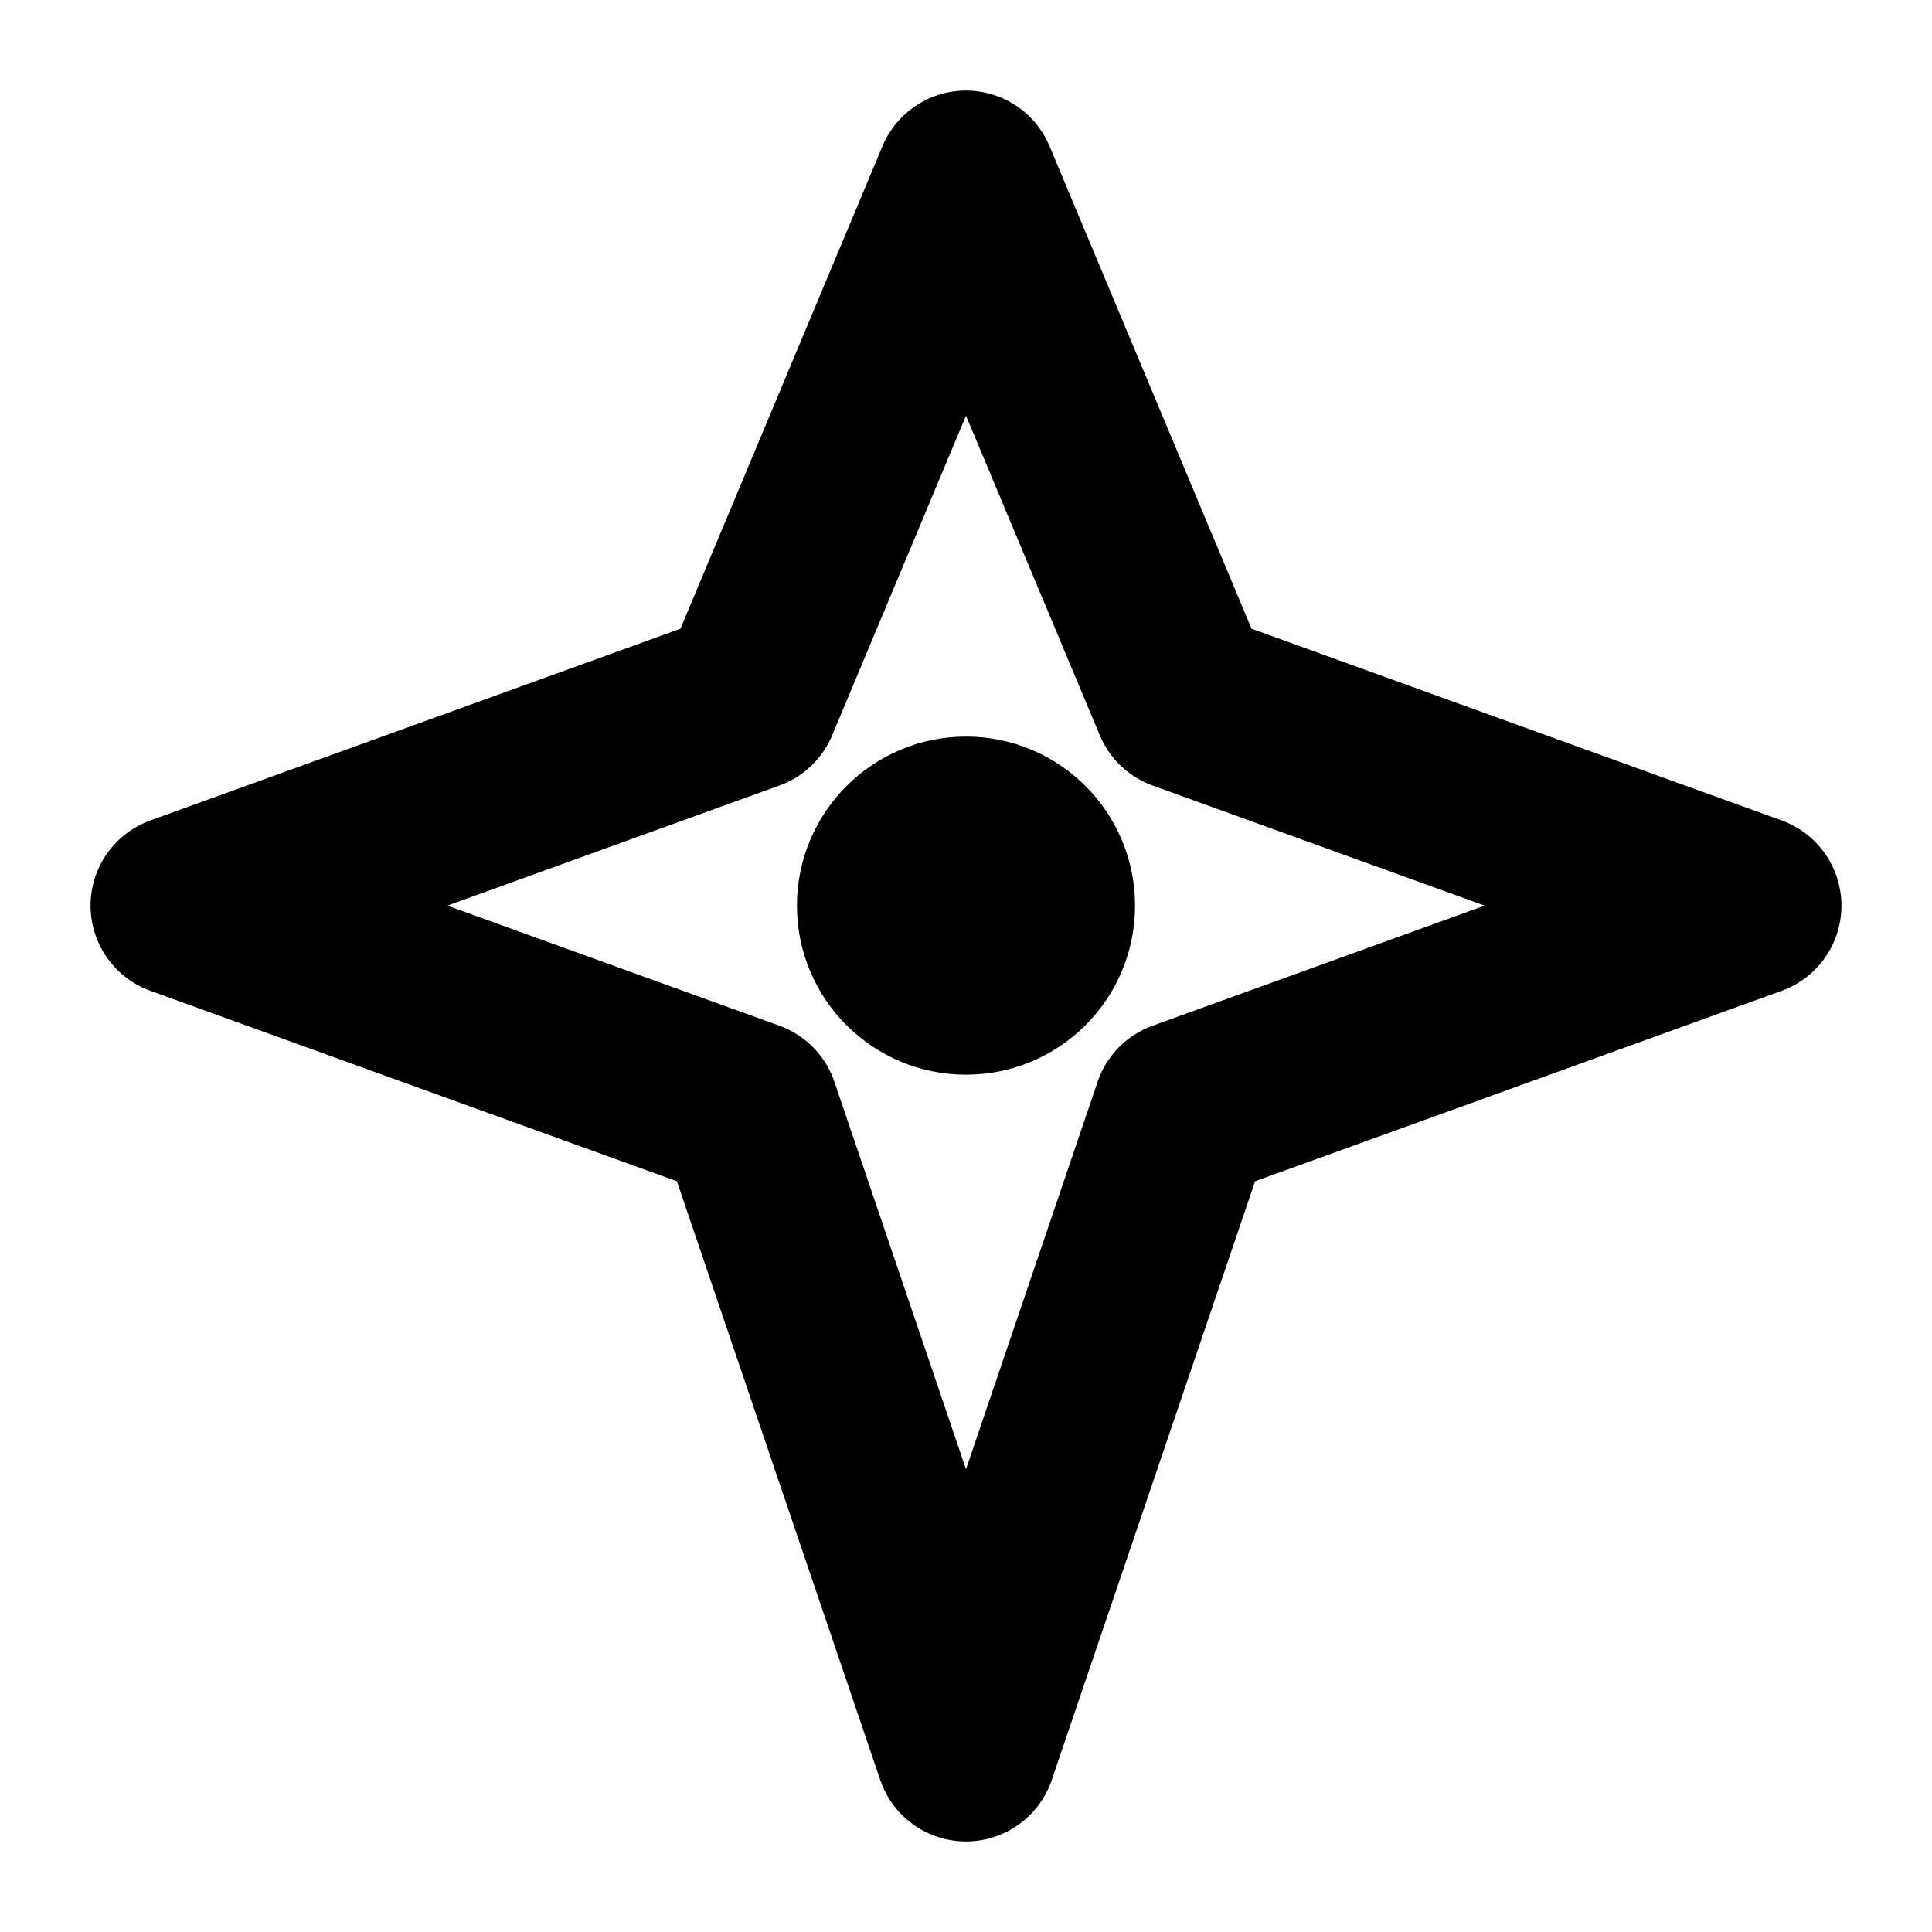
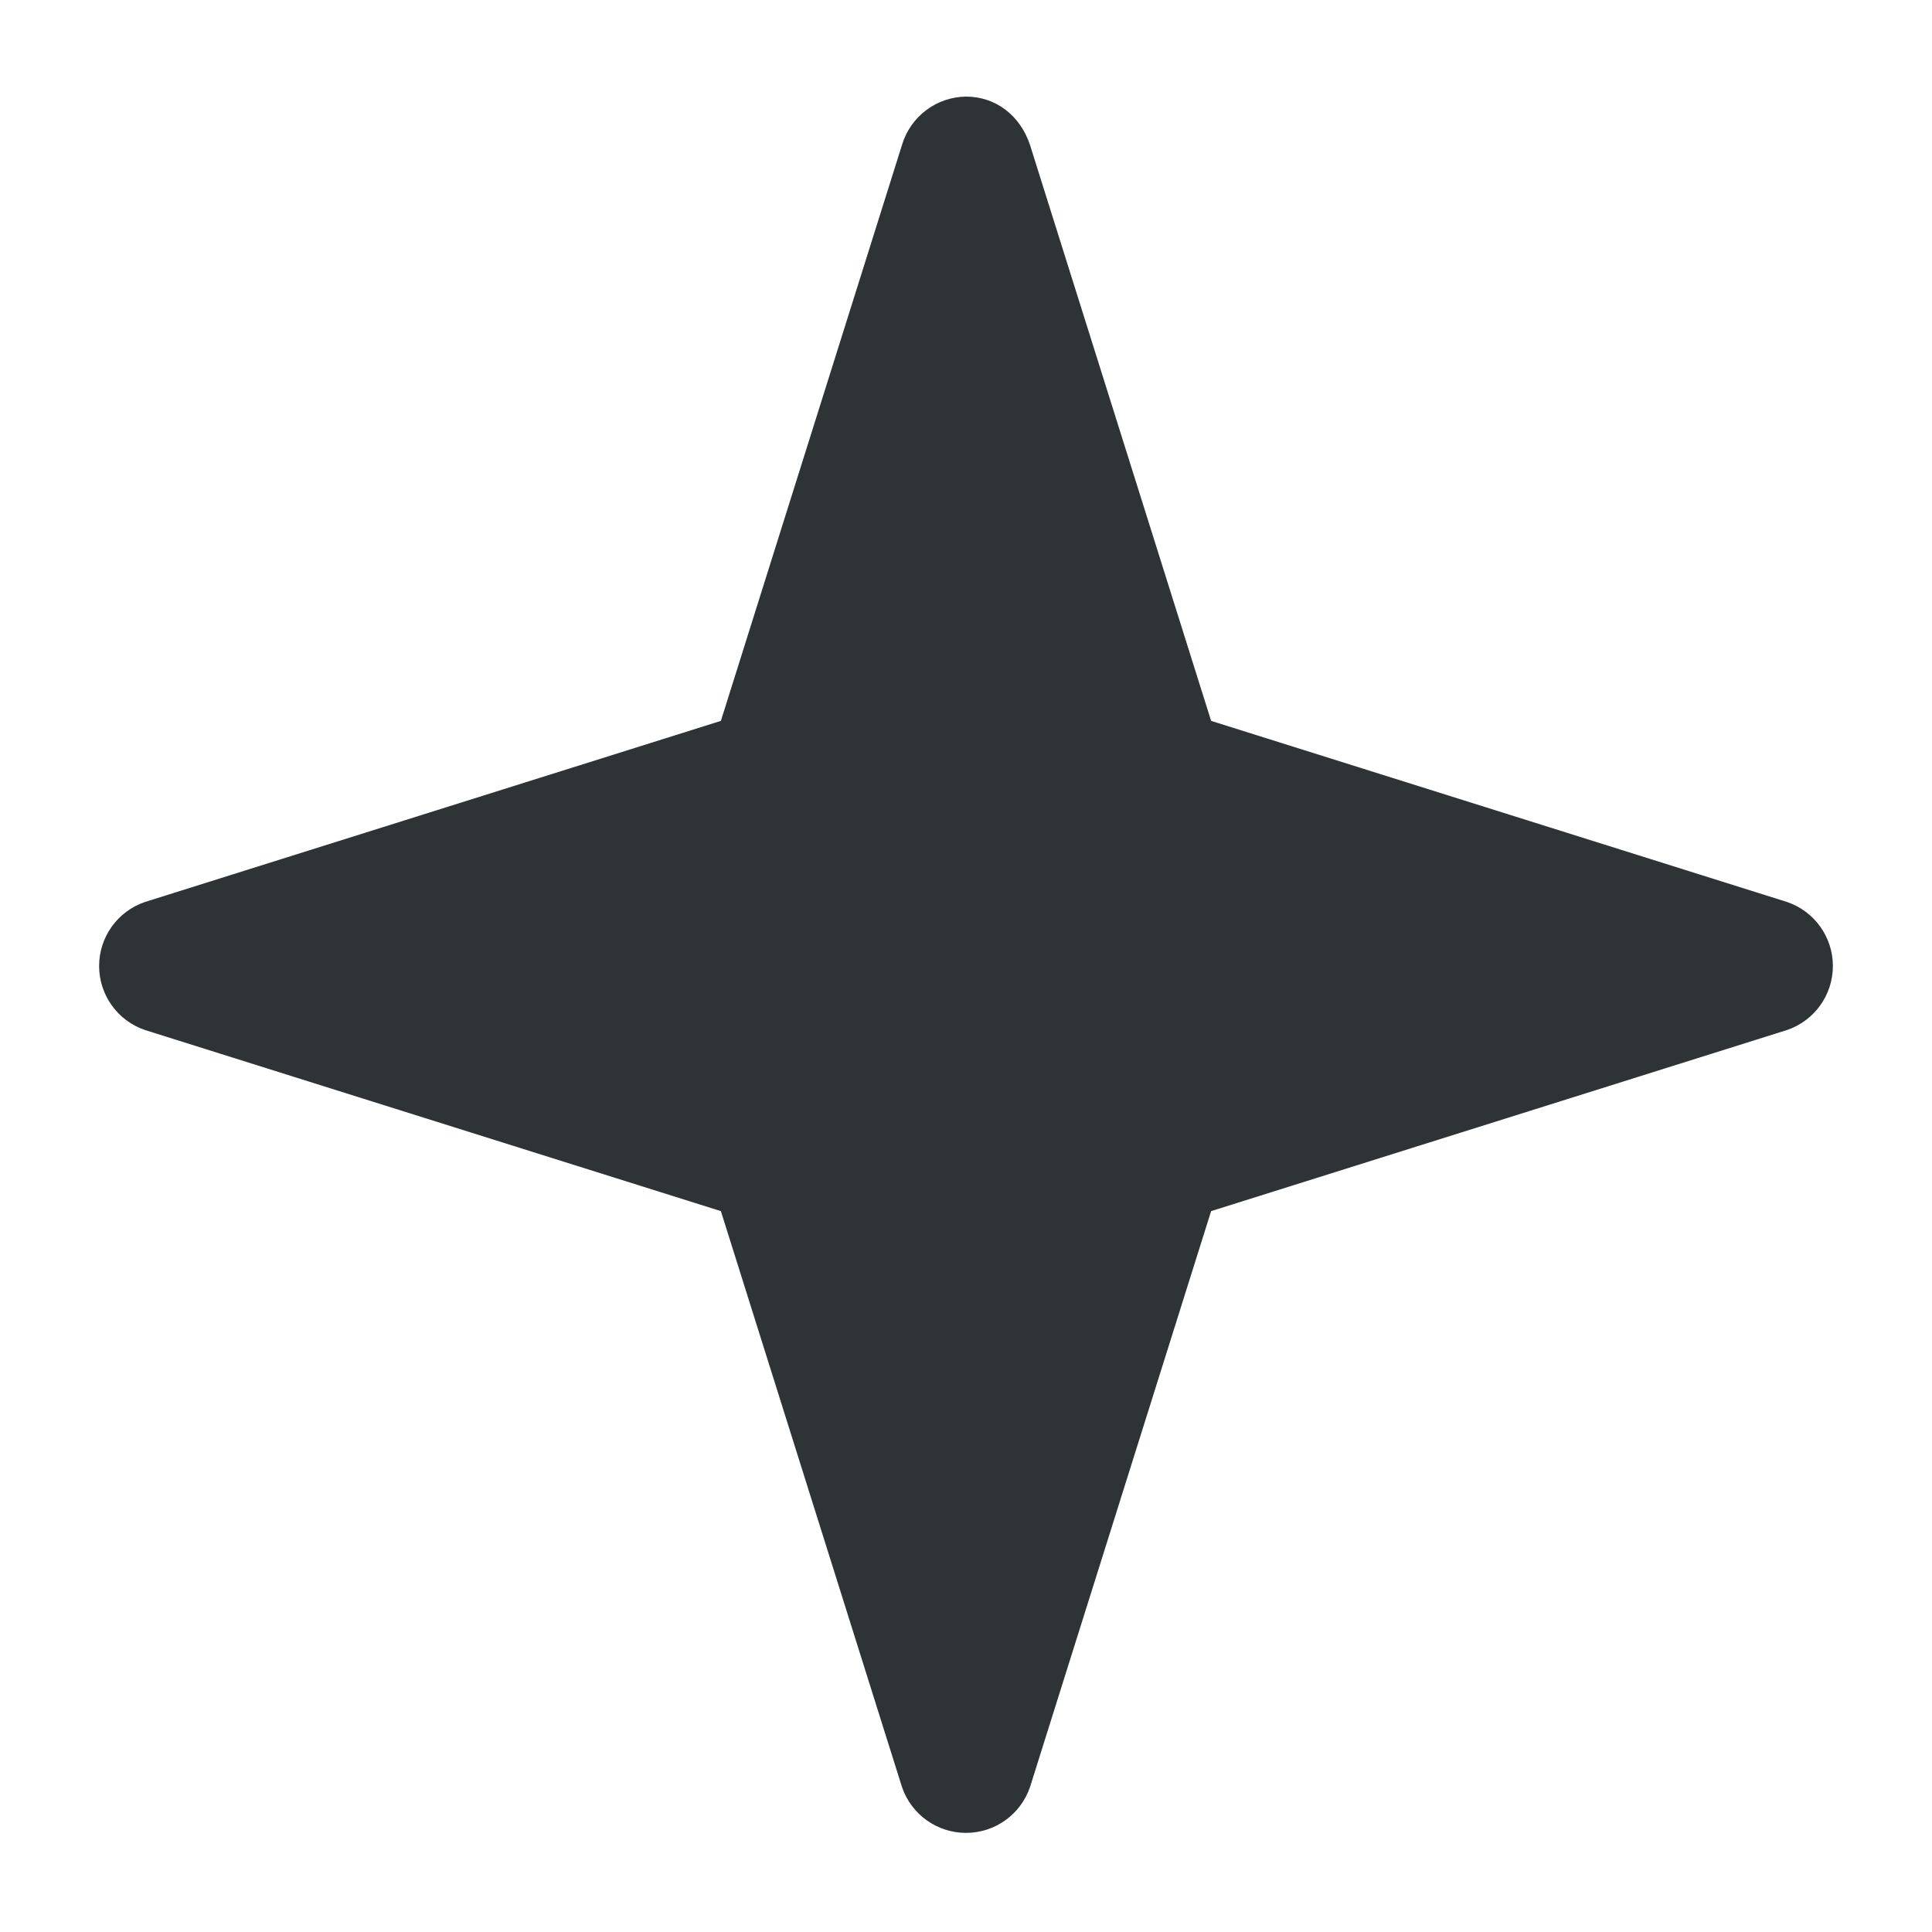
- <svg xmlns="http://www.w3.org/2000/svg" width="16" height="16" viewBox="0 0 16 16">
-   <path d="M8 1.5L9.8 5.8L14.5 7.5L9.8 9.2L8 14.5L6.2 9.2L1.5 7.5L6.2 5.8Z" fill="none" stroke="currentColor" stroke-width="1.5" stroke-linejoin="round" />
-   <circle cx="8" cy="7.5" r="1.4" fill="currentColor" />
+ <svg xmlns="http://www.w3.org/2000/svg" width="16" height="16">
+   <path fill="#2e3436" d="M8 .8c.25 0 .45.16.53.4l1.5 4.77 4.77 1.5a.56.56 0 0 1 0 1.06l-4.77 1.5-1.5 4.77a.56.56 0 0 1-1.06 0l-1.5-4.77-4.77-1.5a.56.56 0 0 1 0-1.06l4.77-1.5 1.5-4.77A.56.56 0 0 1 8 .8z" />
</svg>
